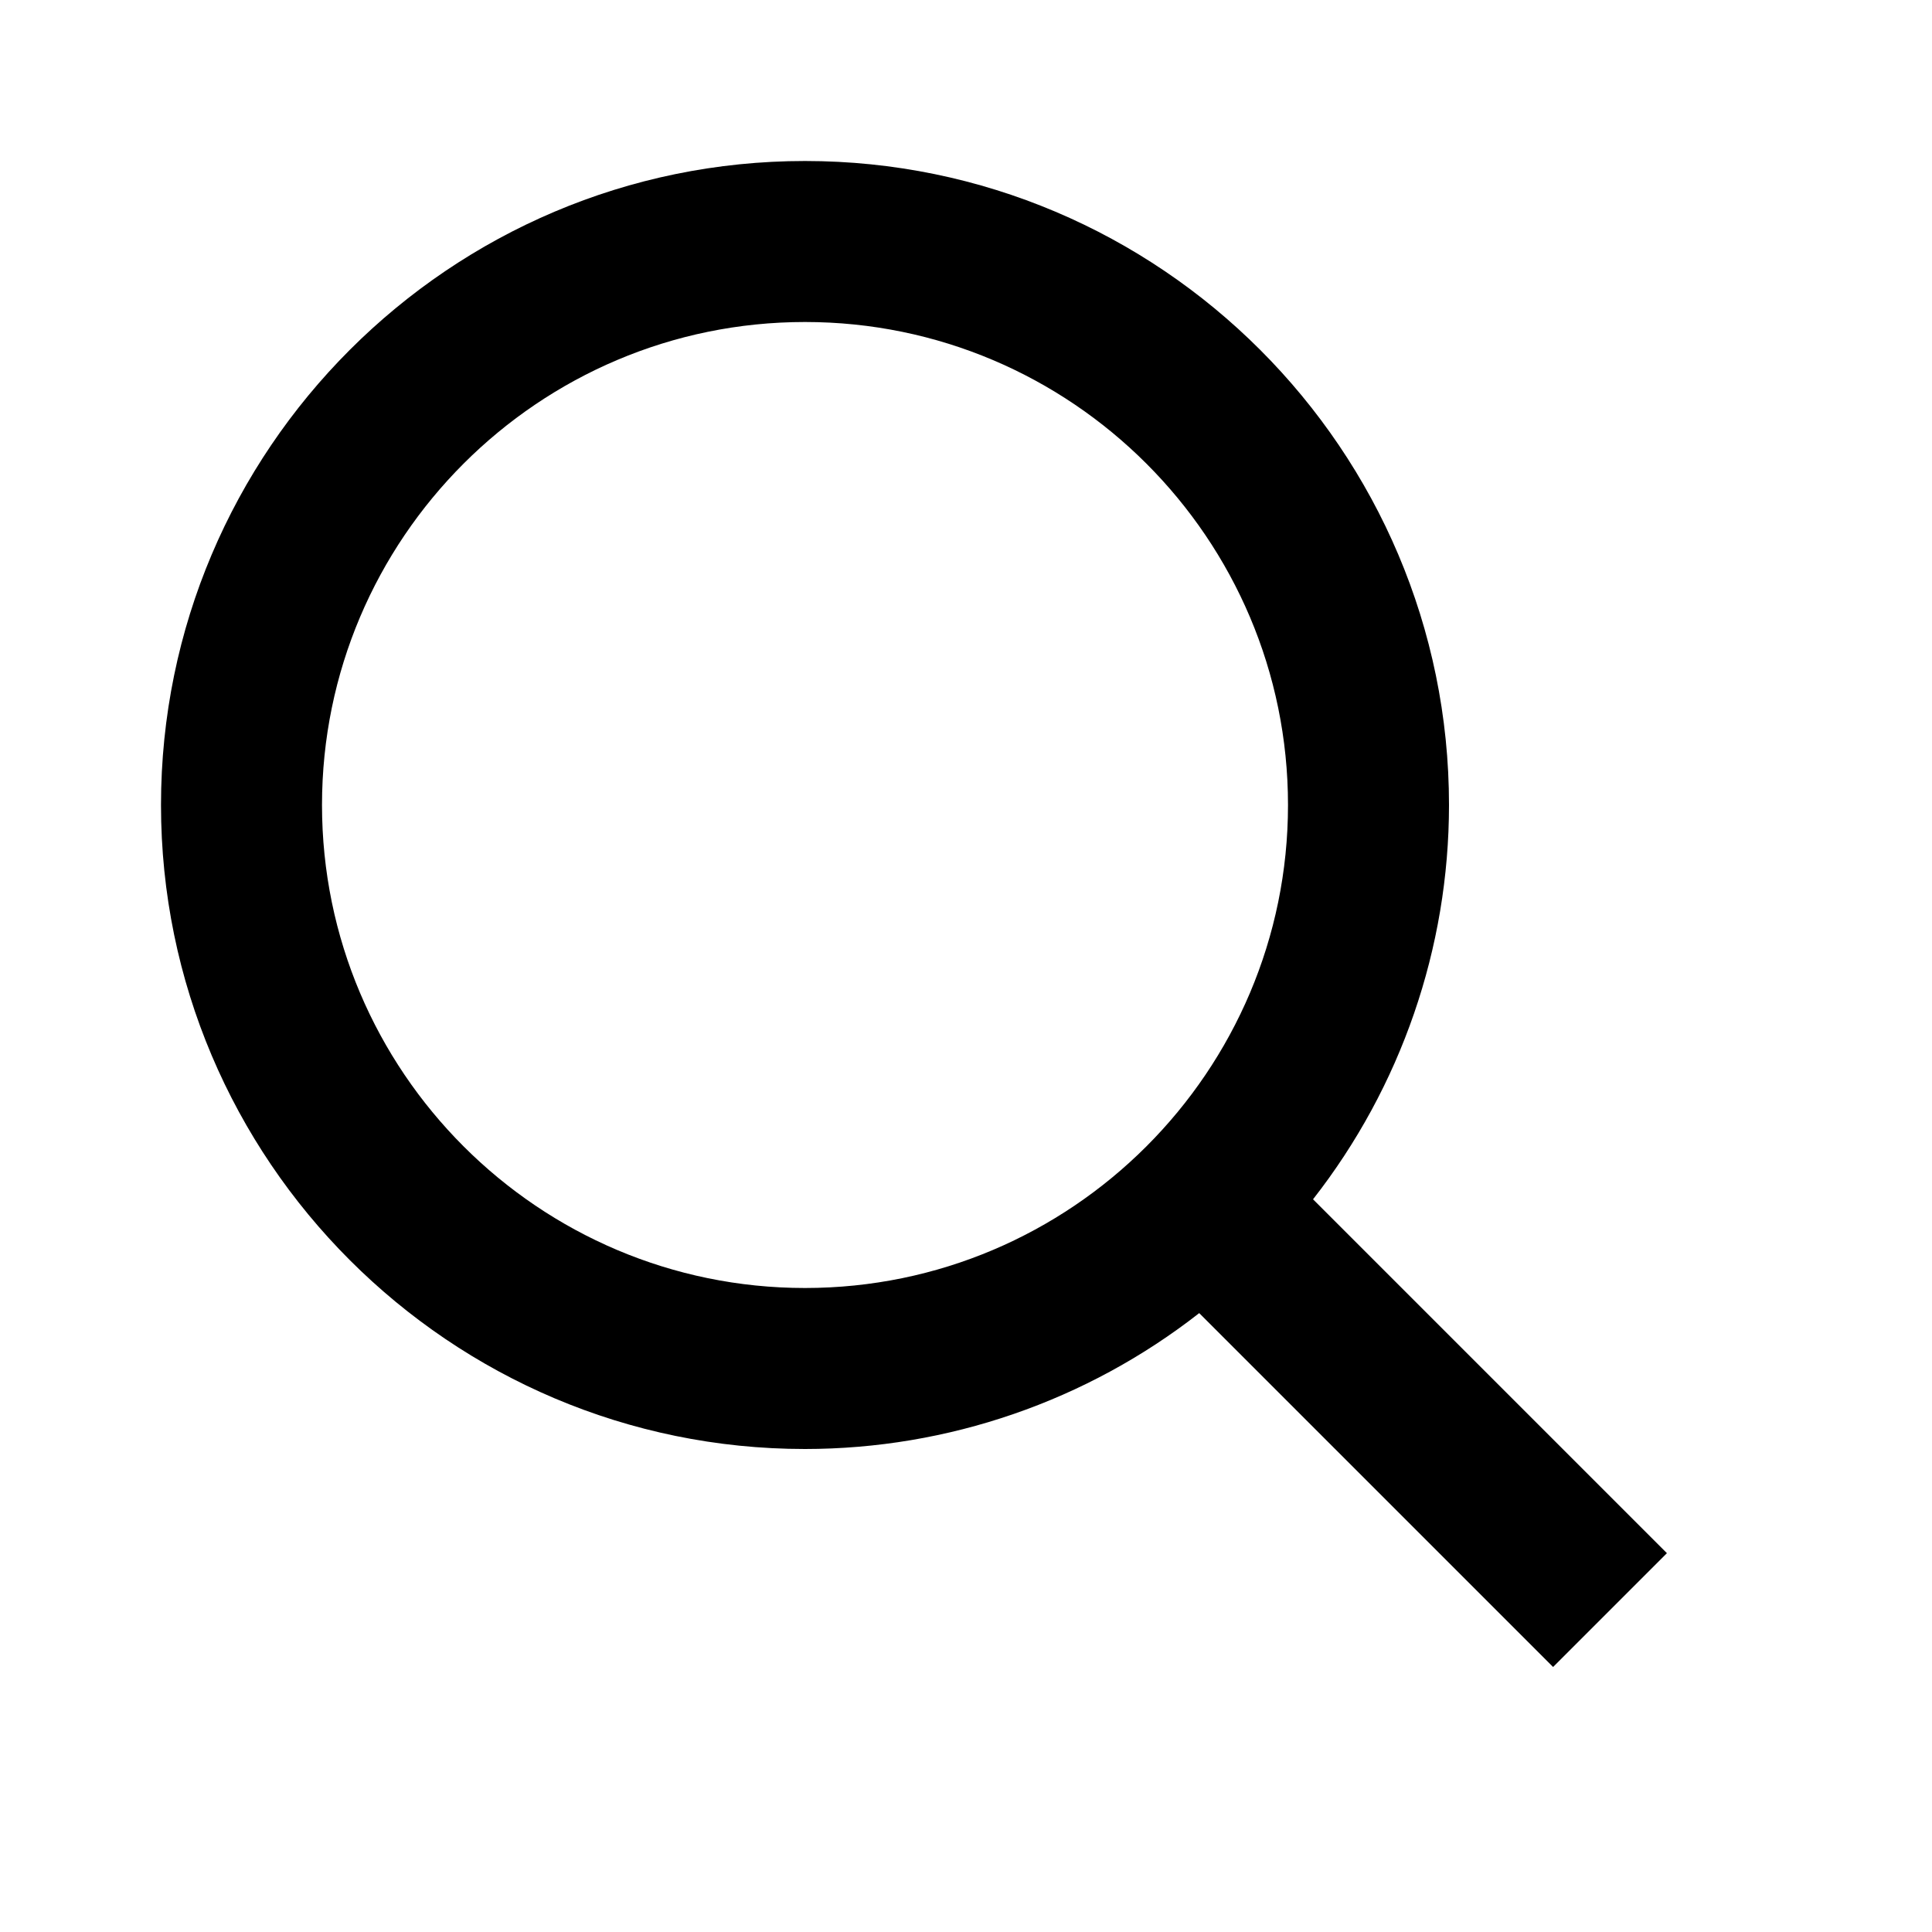
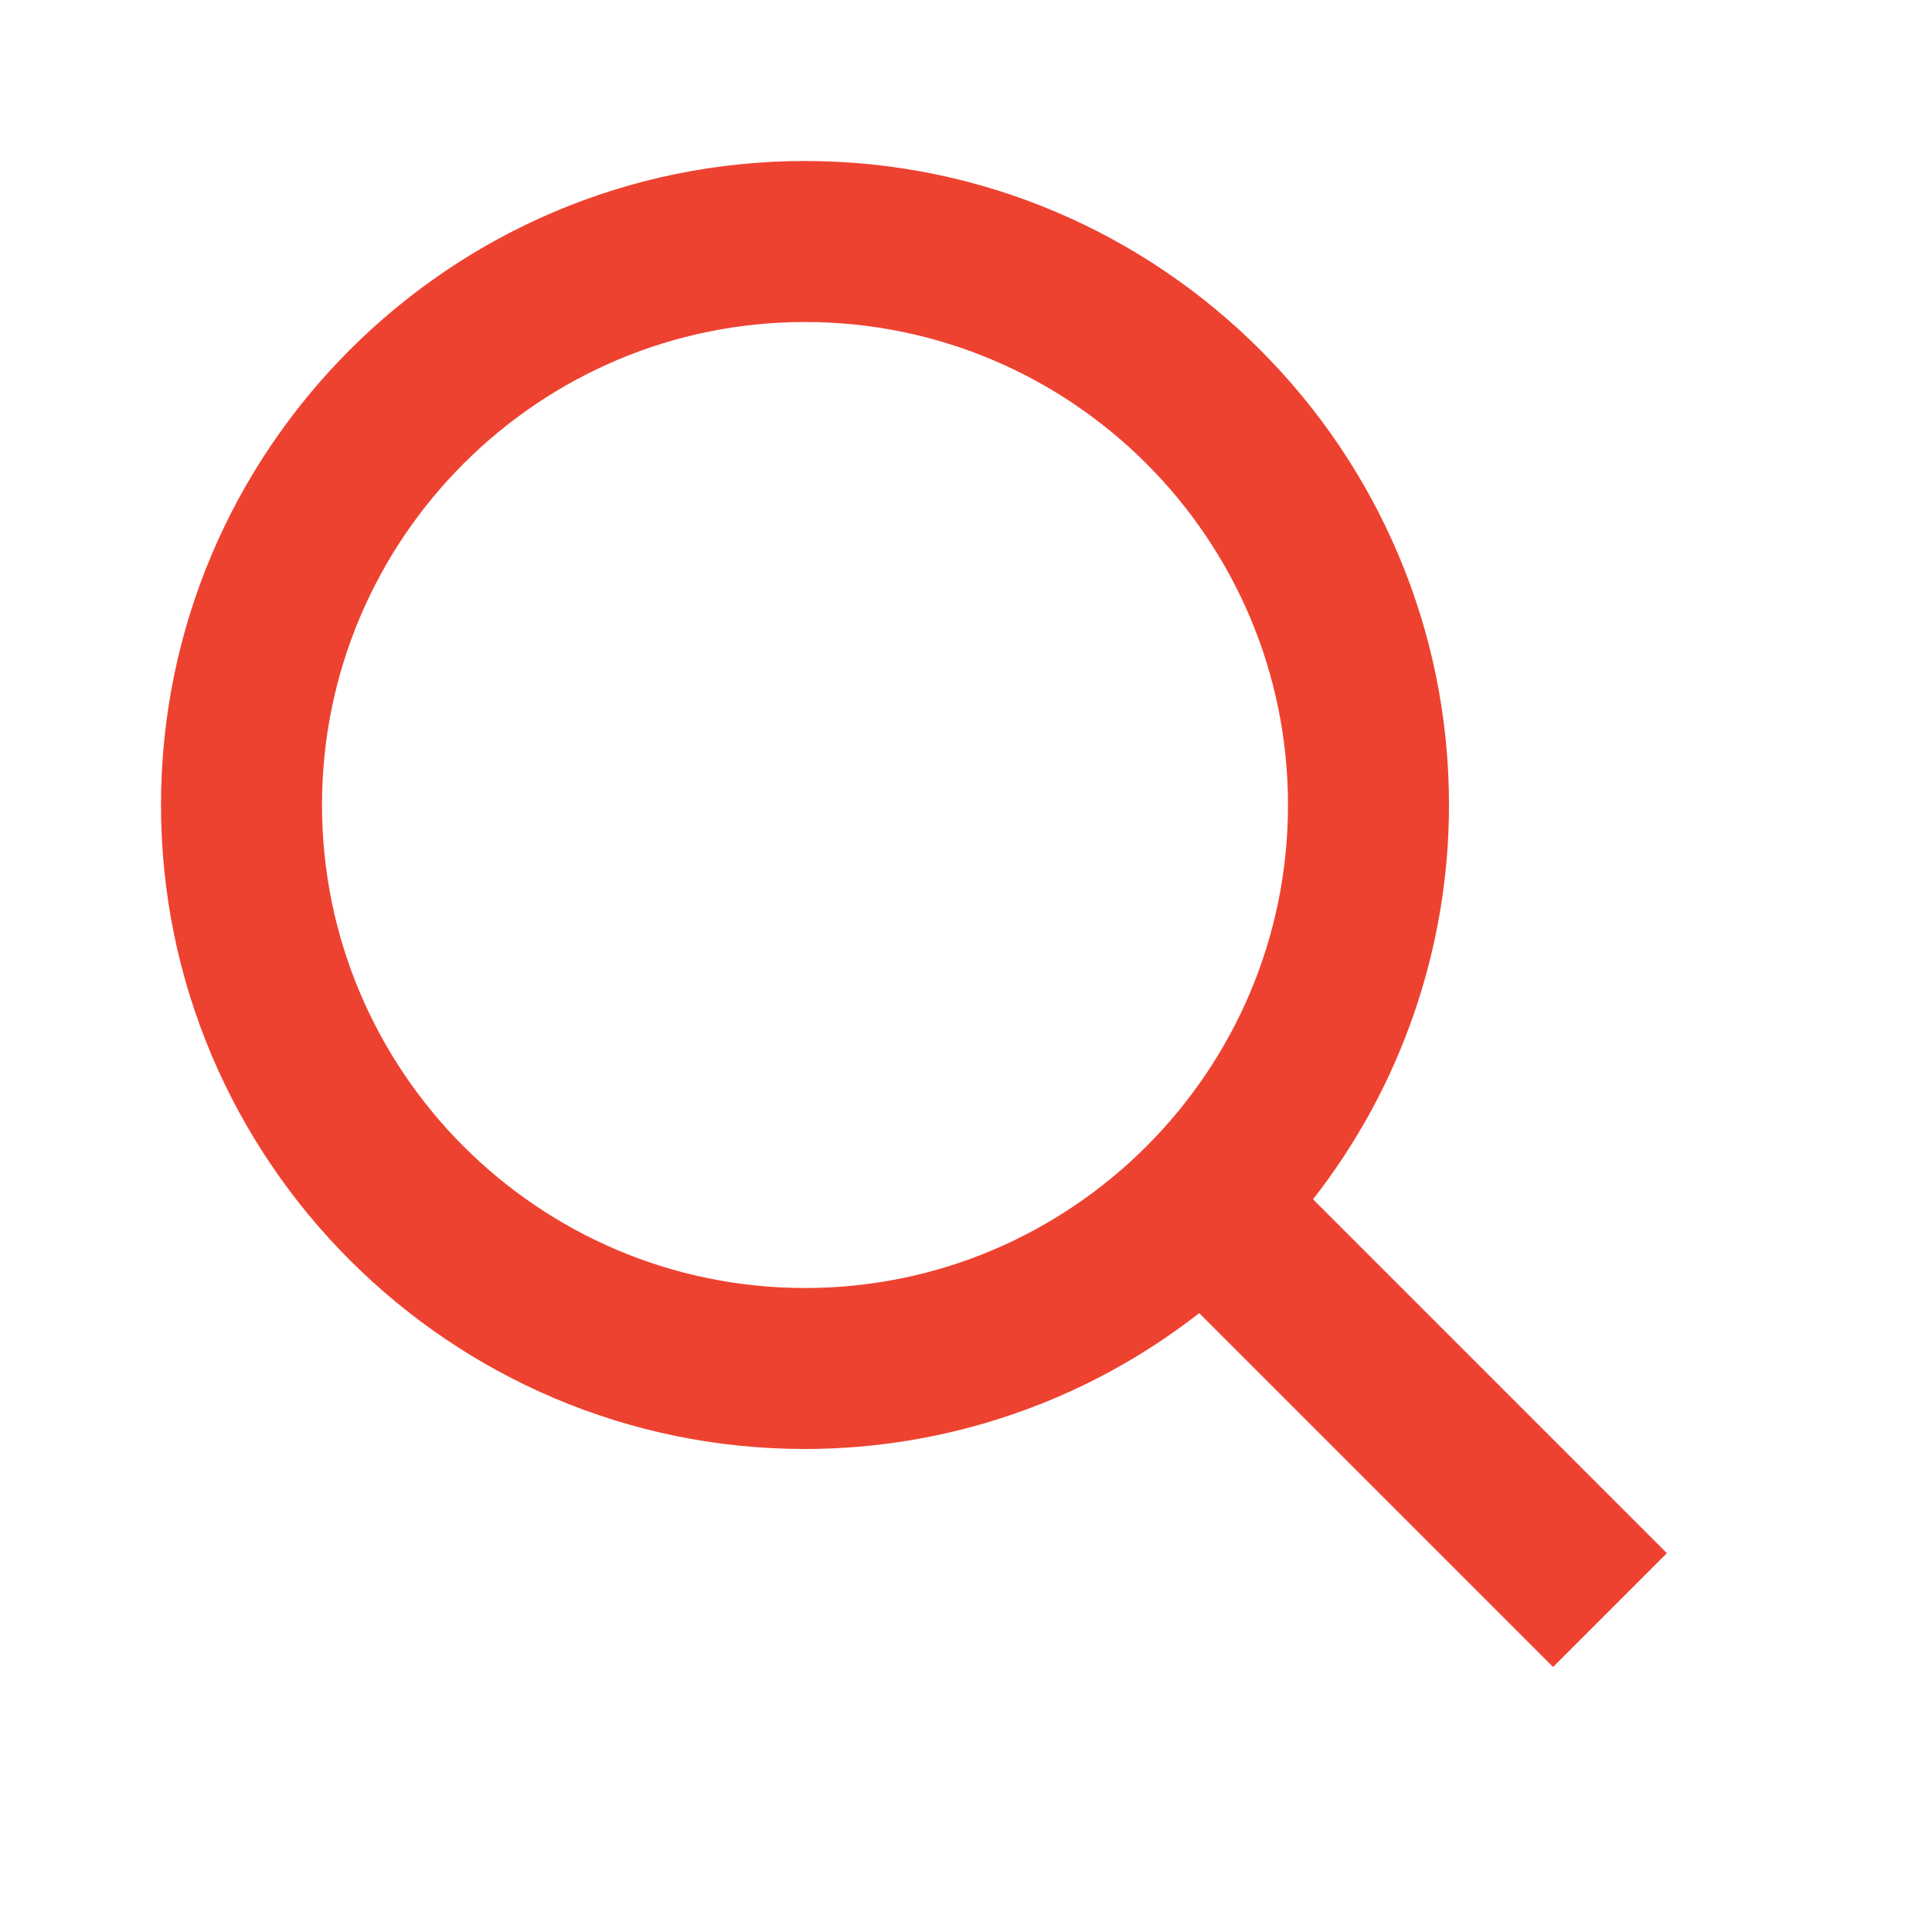
<svg xmlns="http://www.w3.org/2000/svg" width="24" height="24" viewBox="0 0 24 24">
-   <path d="M10 18a7.952 7.952 0 0 0 4.897-1.688l4.396 4.396 1.414-1.414-4.396-4.396A7.952 7.952 0 0 0 18 10c0-4.411-3.589-8-8-8s-8 3.589-8 8 3.589 8 8 8zm0-14c3.309 0 6 2.691 6 6s-2.691 6-6 6-6-2.691-6-6 2.691-6 6-6z" />
+   <path style="fill: #ee4231;" d="M10 18a7.952 7.952 0 0 0 4.897-1.688l4.396 4.396 1.414-1.414-4.396-4.396A7.952 7.952 0 0 0 18 10c0-4.411-3.589-8-8-8s-8 3.589-8 8 3.589 8 8 8zm0-14c3.309 0 6 2.691 6 6s-2.691 6-6 6-6-2.691-6-6 2.691-6 6-6z" />
</svg>
